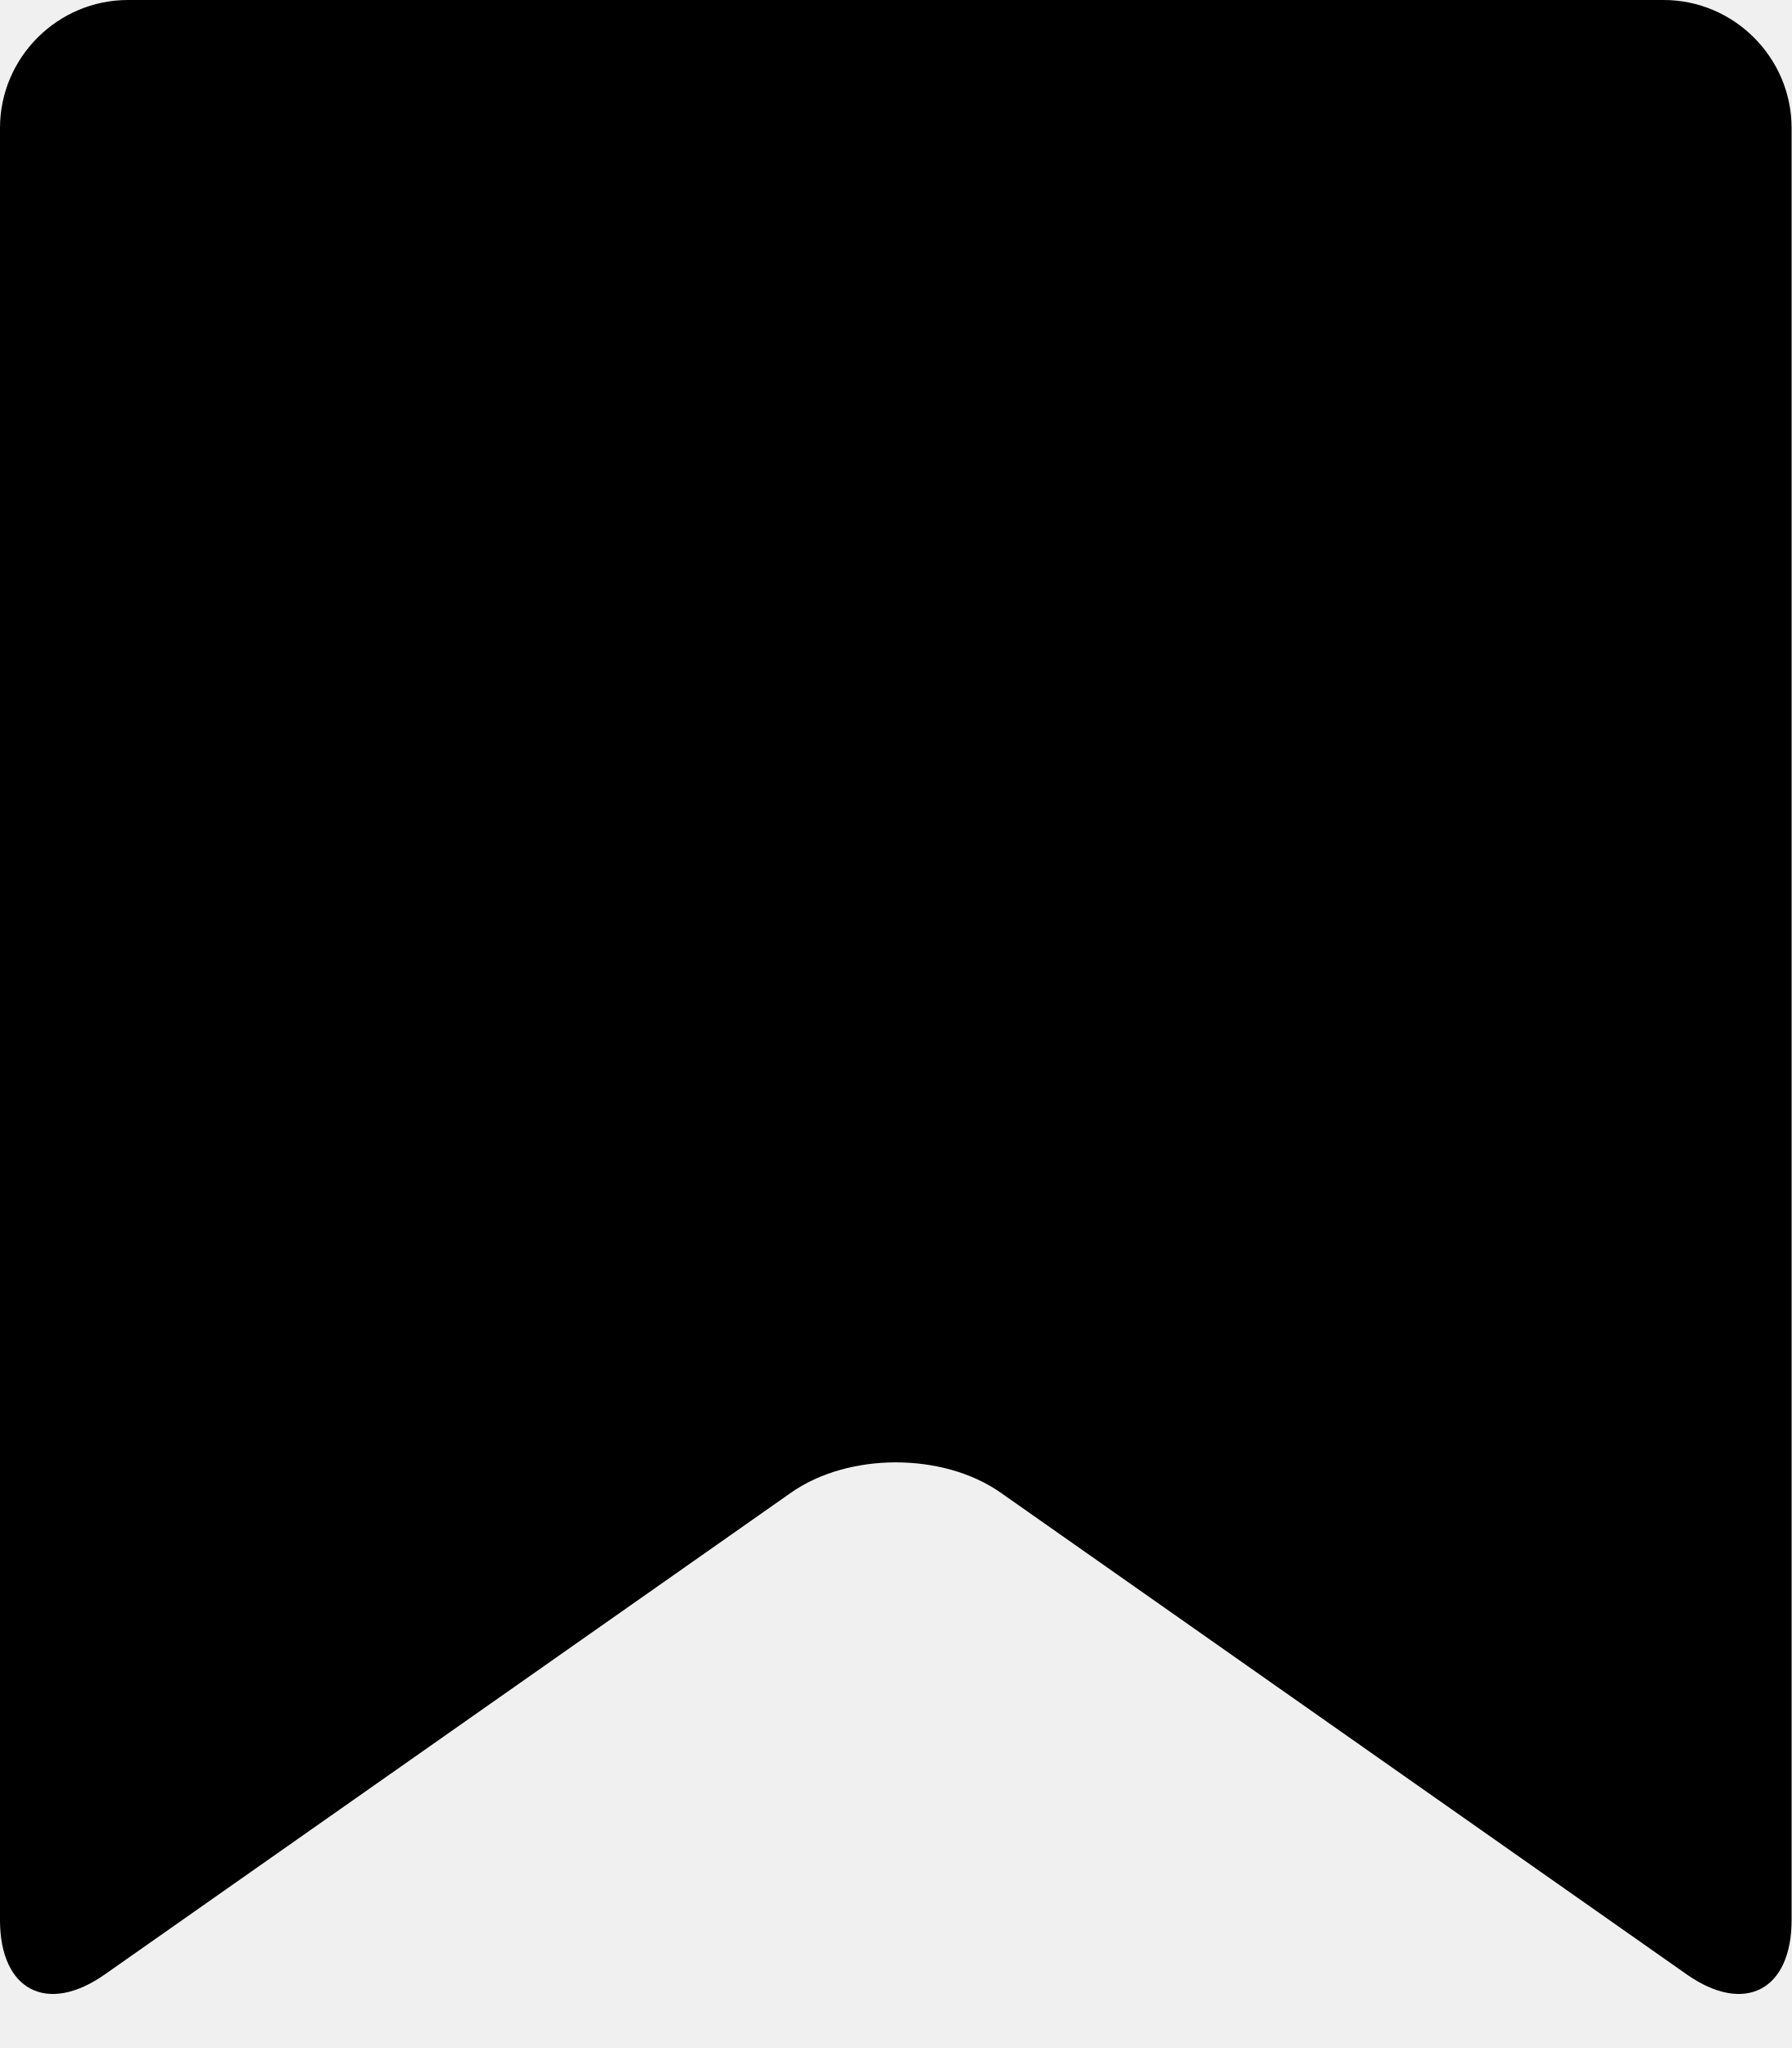
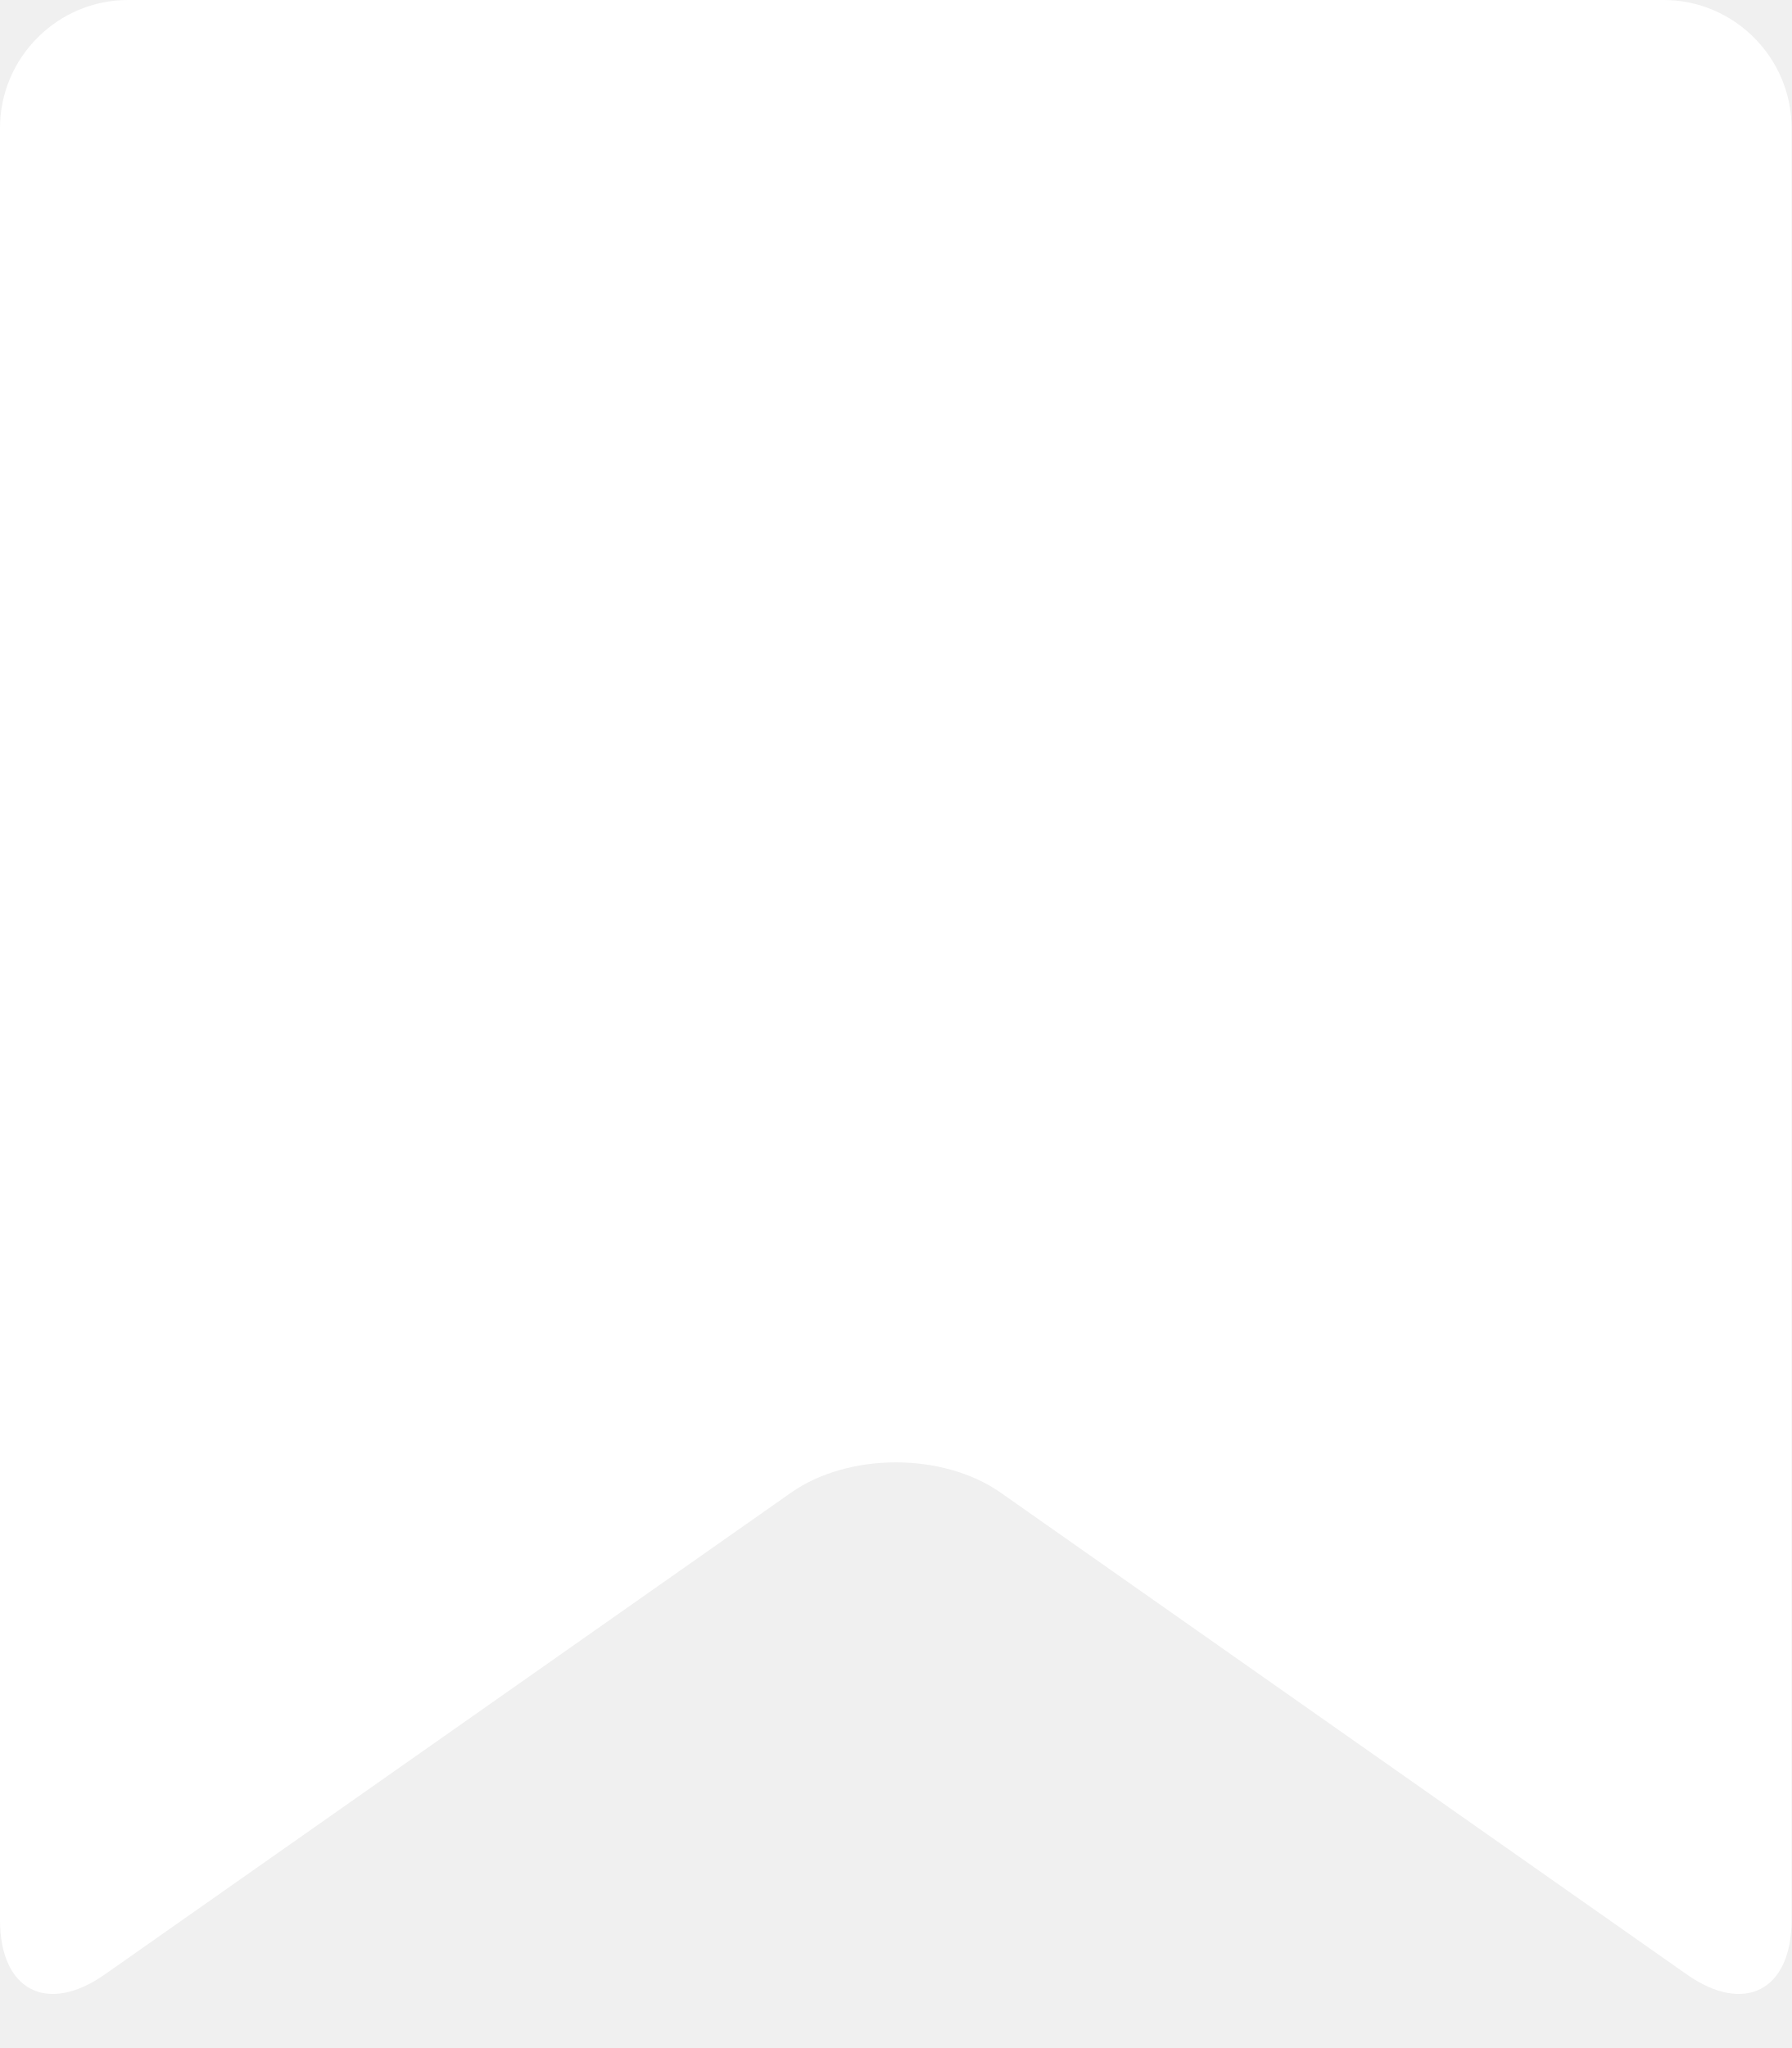
- <svg xmlns="http://www.w3.org/2000/svg" width="14" height="16">
-   <path d="M14 15c0 .55-.368.741-.818.426l-5.363-3.765c-.45-.315-1.187-.315-1.637 0L.818 15.426C.368 15.741 0 15.55 0 15V1c0-.55.45-1 1-1h12c.55 0 1 .45 1 1v14z" />
+ <svg xmlns="http://www.w3.org/2000/svg" width="14" height="16" viewBox="0 0 14 16">
+   <path fill="#ffffff" d="M14 15c0 .55-.368.741-.818.426l-5.363-3.765c-.45-.315-1.187-.315-1.637 0L.818 15.426C.368 15.741 0 15.55 0 15V1c0-.55.45-1 1-1h12c.55 0 1 .45 1 1v14z" />
</svg>
